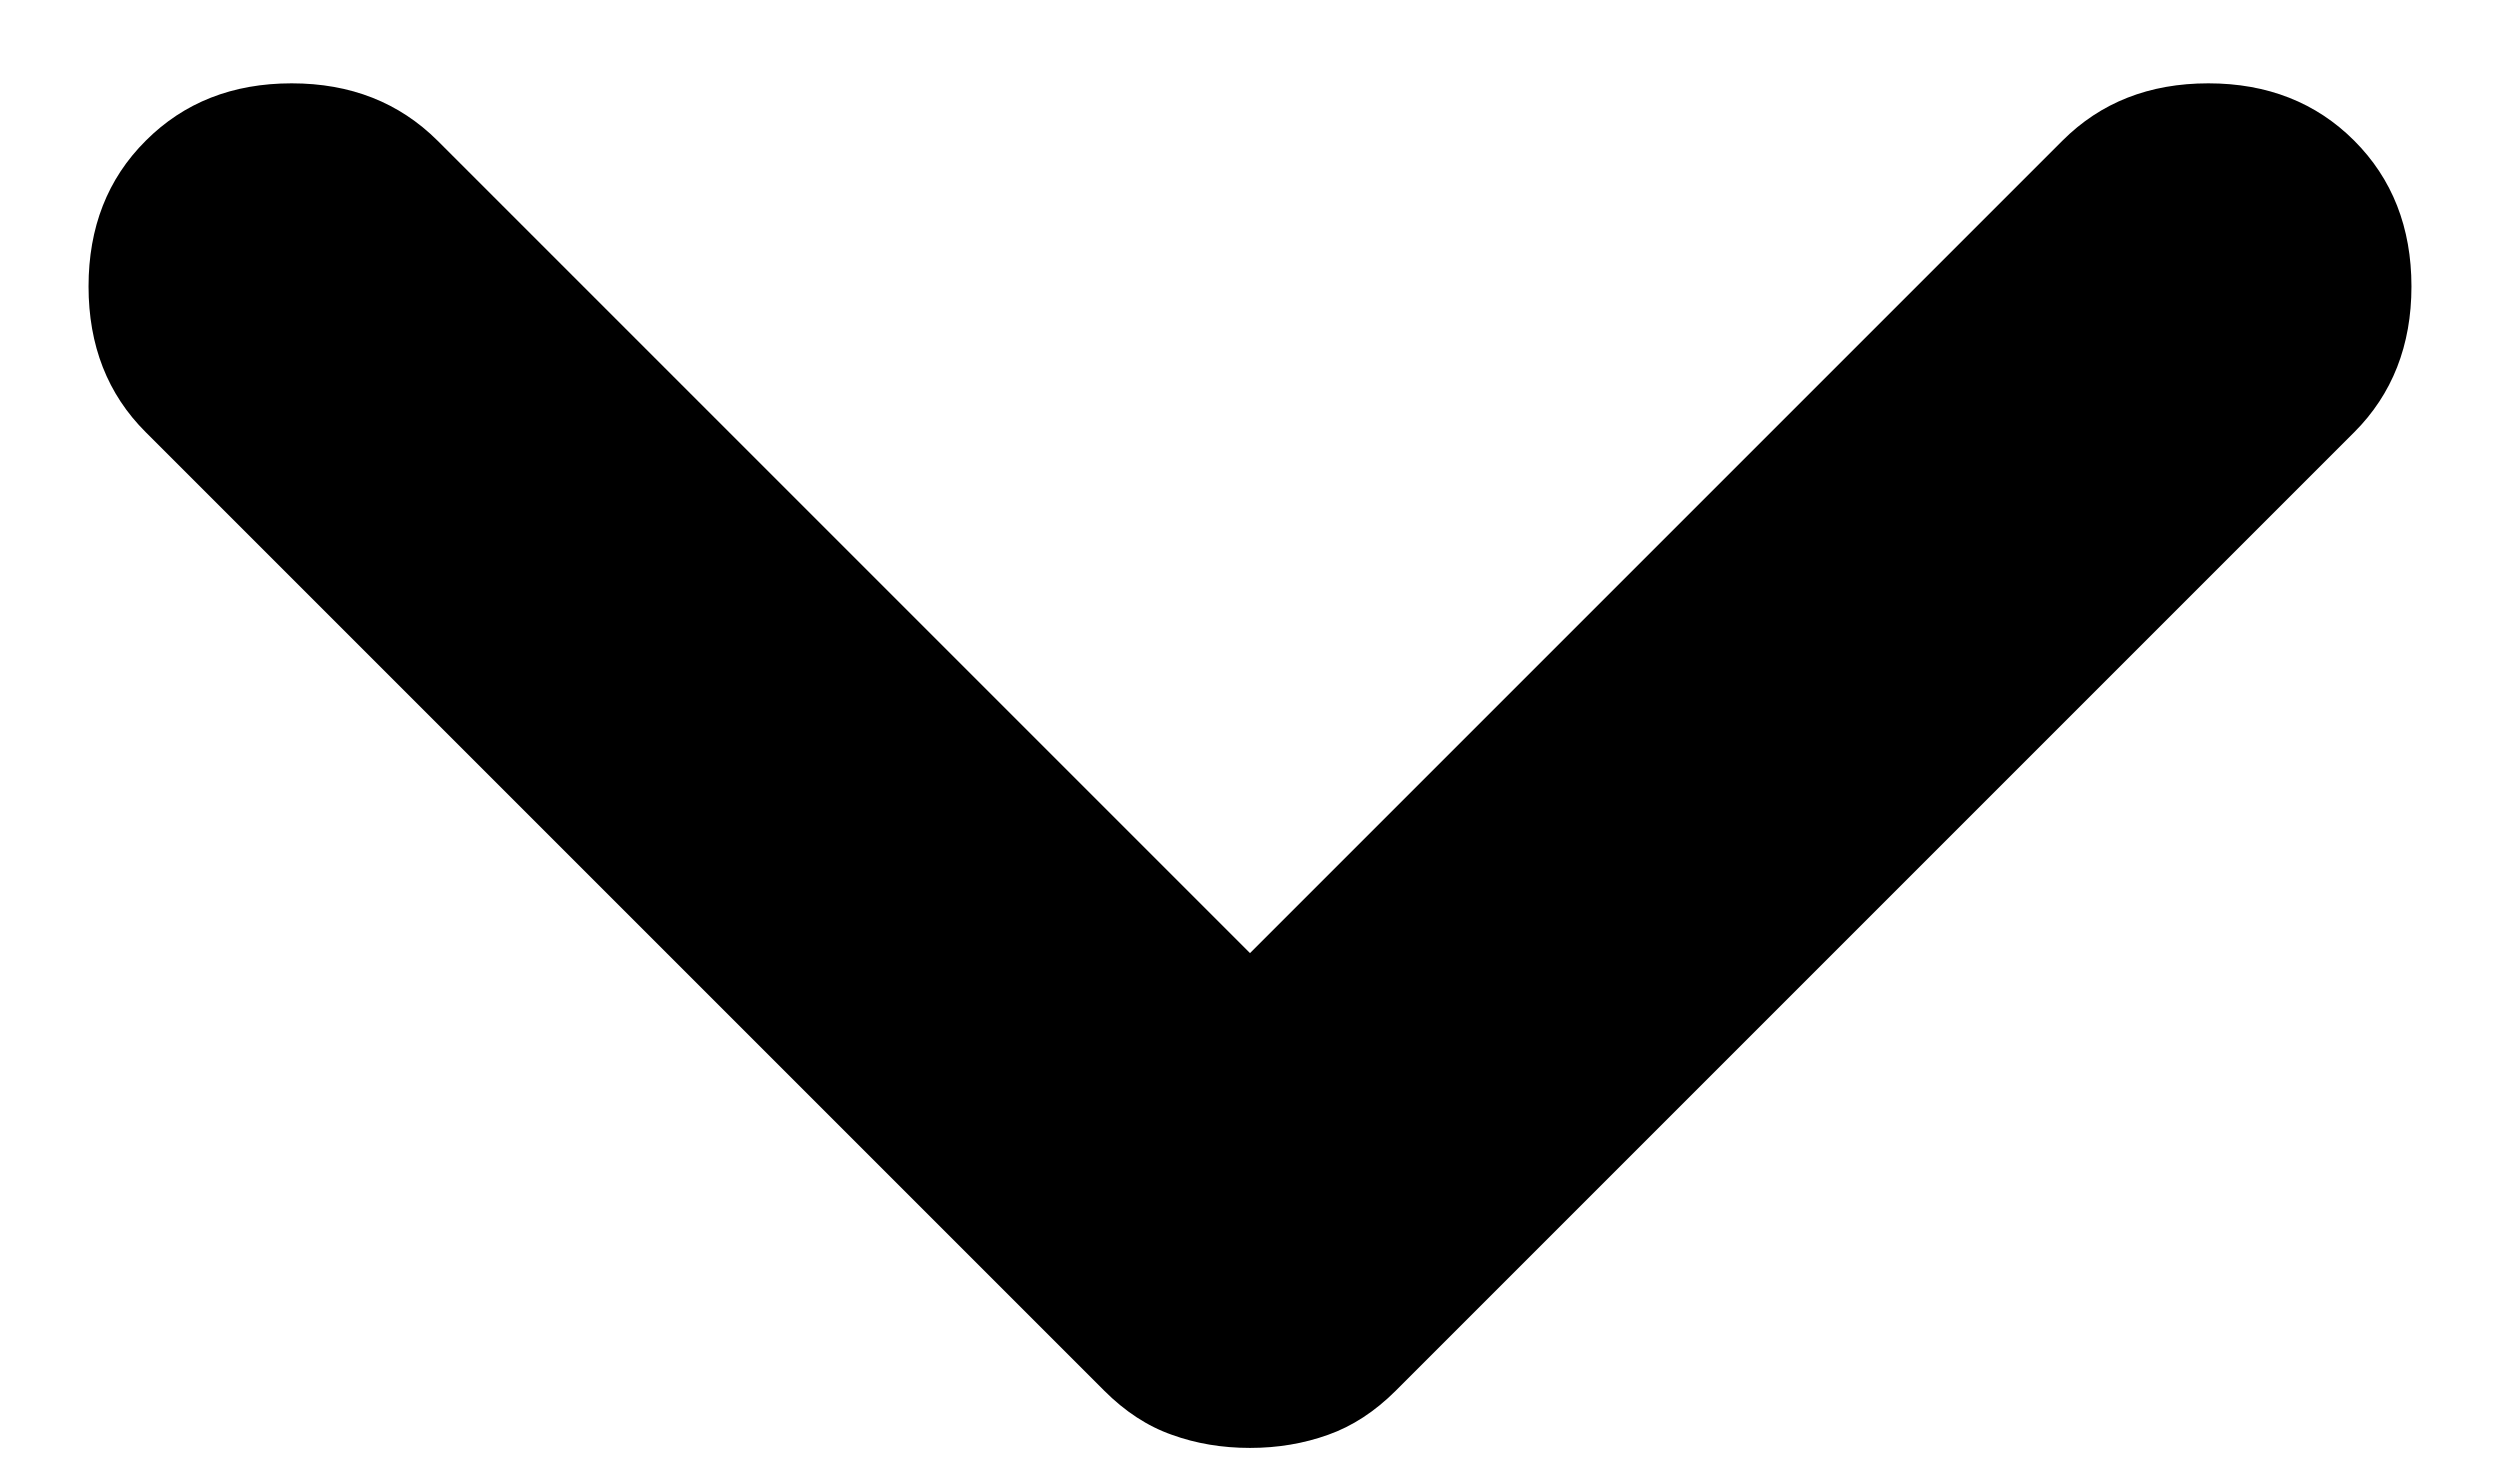
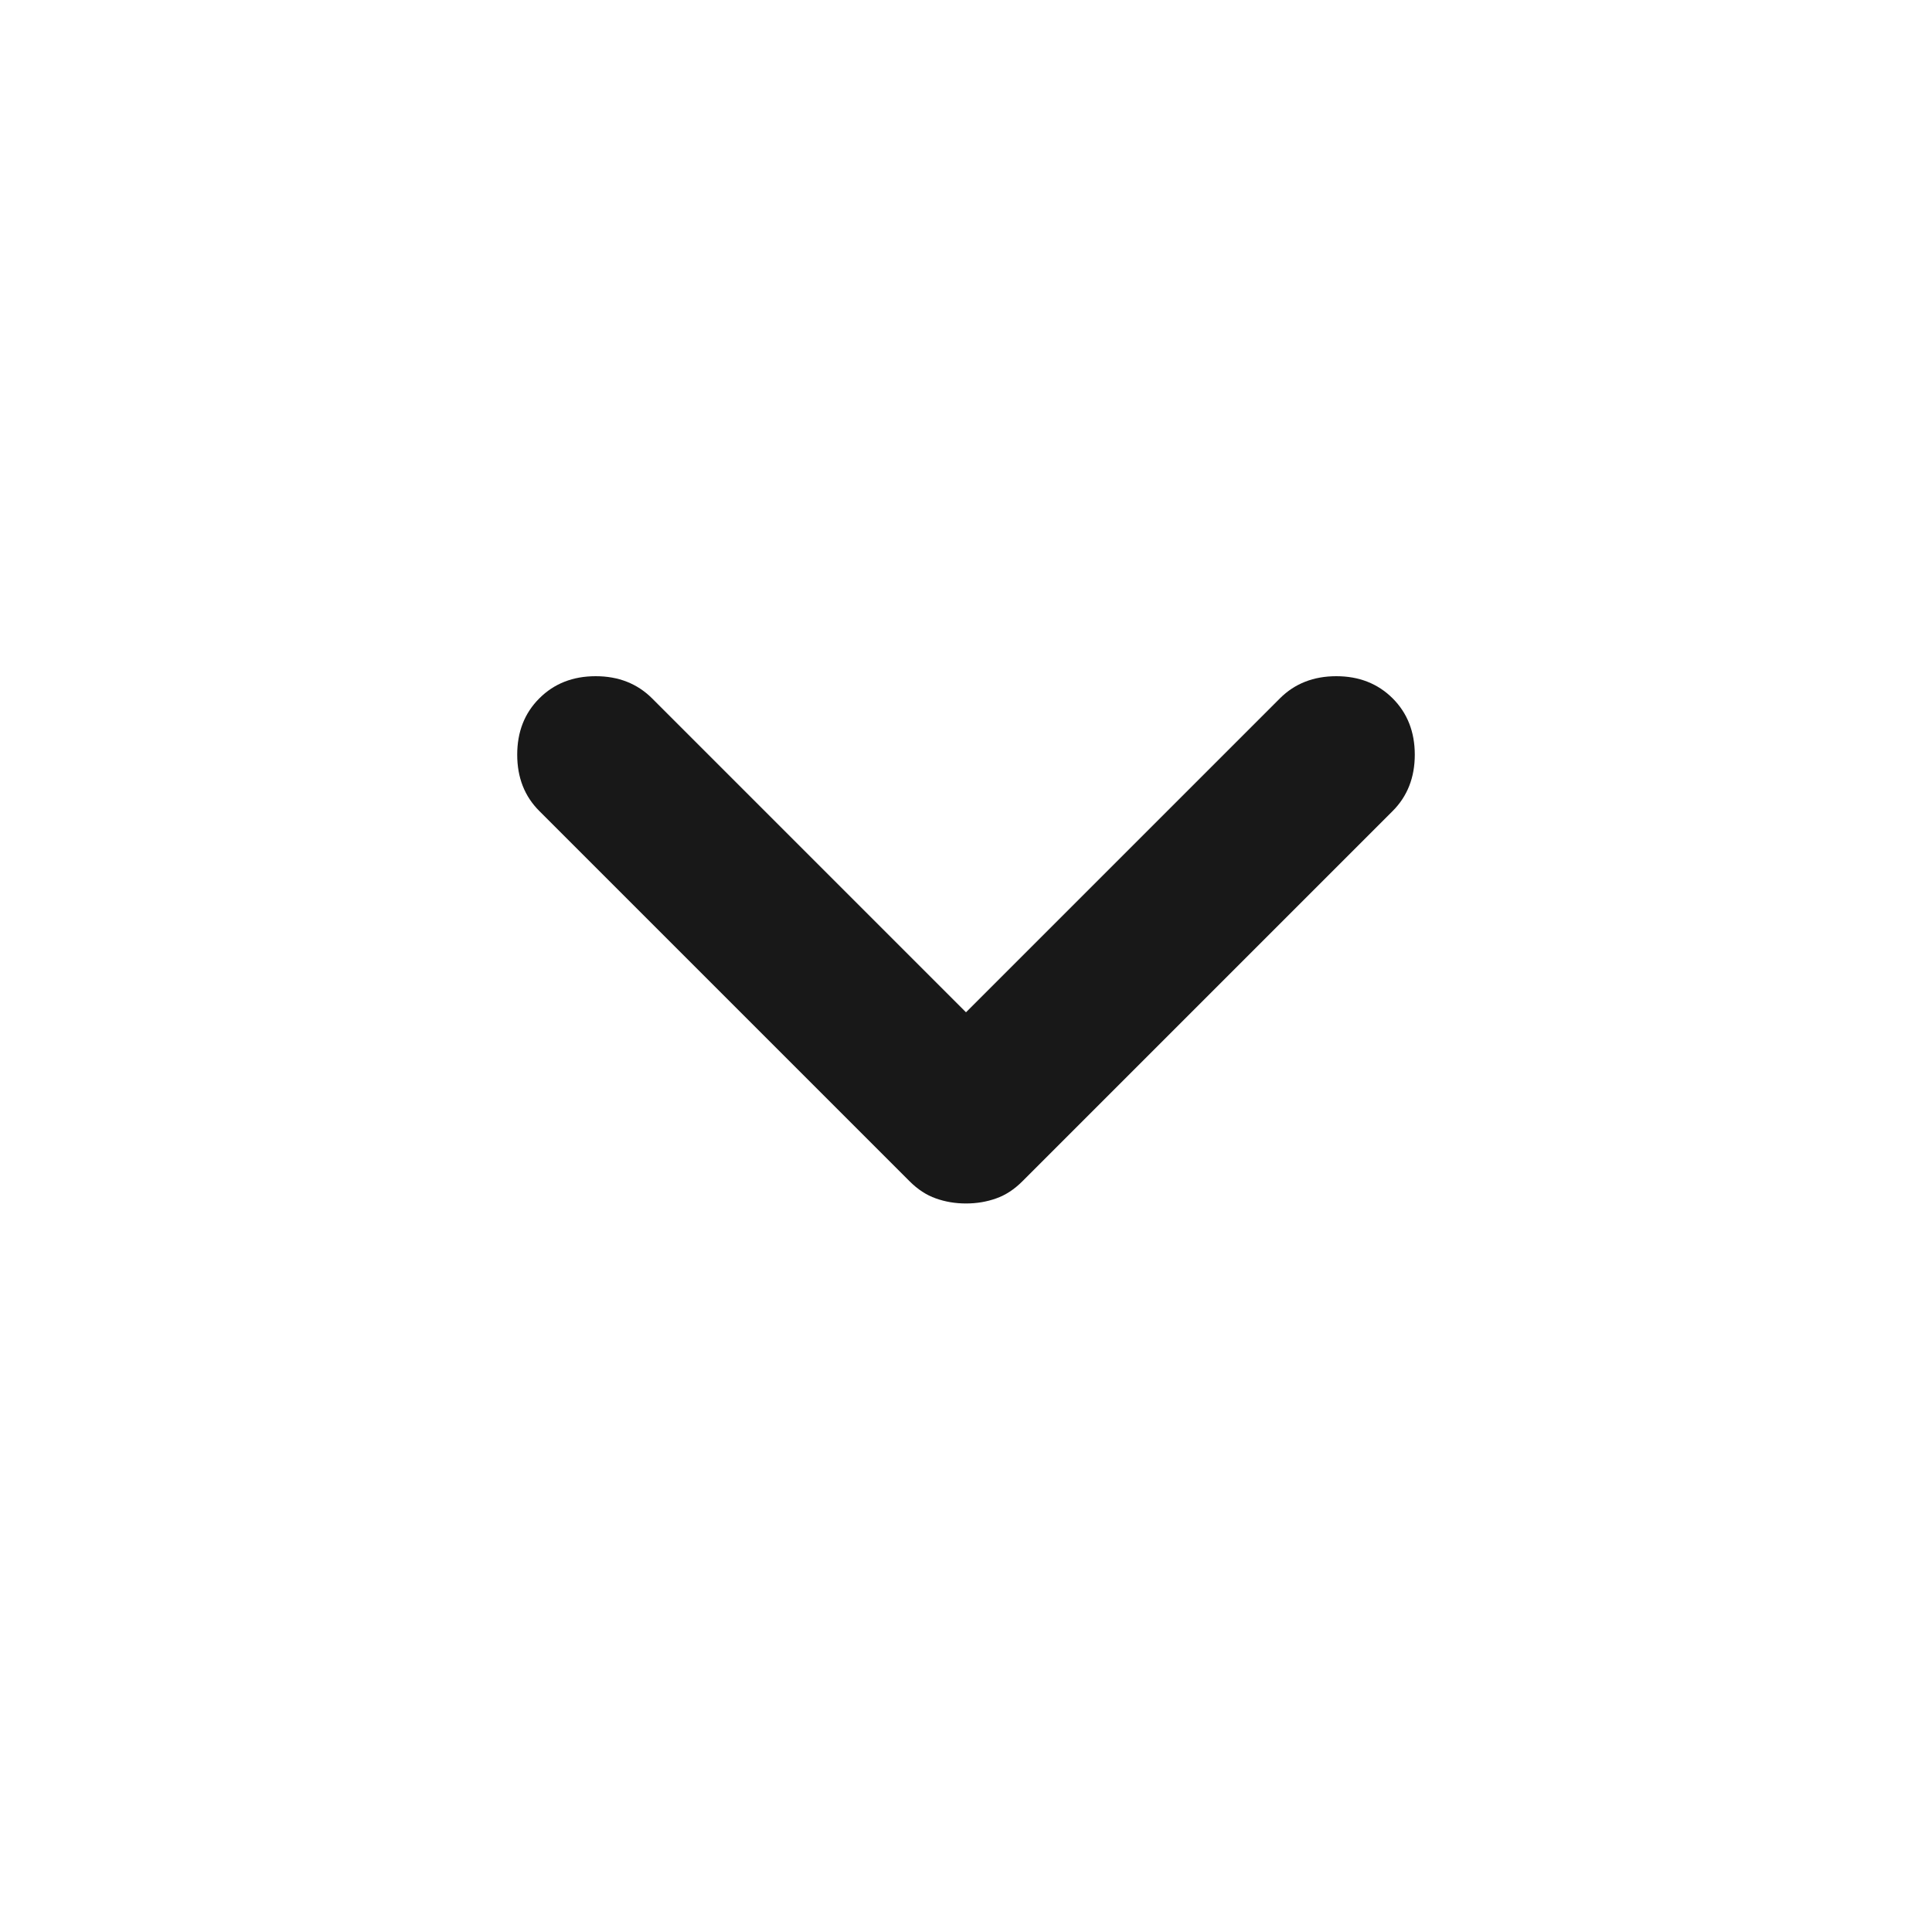
- <svg xmlns="http://www.w3.org/2000/svg" width="12" height="7" viewBox="0 0 12 7" fill="none">
-   <path d="M6 6.95C5.866 6.95 5.741 6.929 5.625 6.887C5.508 6.846 5.4 6.775 5.3 6.675L0.7 2.075C0.516 1.892 0.425 1.658 0.425 1.375C0.425 1.092 0.516 0.858 0.7 0.675C0.883 0.492 1.116 0.4 1.4 0.4C1.683 0.4 1.916 0.492 2.1 0.675L6 4.575L9.9 0.675C10.083 0.492 10.316 0.4 10.6 0.4C10.883 0.4 11.117 0.492 11.3 0.675C11.483 0.858 11.575 1.092 11.575 1.375C11.575 1.658 11.483 1.892 11.3 2.075L6.7 6.675C6.6 6.775 6.491 6.846 6.375 6.887C6.258 6.929 6.133 6.95 6 6.95Z" fill="black" />
+ <svg xmlns="http://www.w3.org/2000/svg" width="24" height="24" viewBox="0 0 24 24" fill="none">
+   <mask id="mask0_2023_168" style="mask-type:alpha" maskUnits="userSpaceOnUse" x="0" y="0" width="24" height="24">
+     <rect width="24" height="24" fill="#D9D9D9" />
+   </mask>
+   <g mask="url(#mask0_2023_168)">
+     <path d="M12 14.95C11.867 14.95 11.742 14.929 11.625 14.887C11.508 14.846 11.4 14.775 11.3 14.675L6.7 10.075C6.516 9.892 6.425 9.658 6.425 9.375C6.425 9.092 6.516 8.858 6.7 8.675C6.883 8.492 7.116 8.4 7.4 8.4C7.683 8.4 7.916 8.492 8.1 8.675L12 12.575L15.9 8.675C16.083 8.492 16.317 8.4 16.6 8.4C16.883 8.4 17.116 8.492 17.3 8.675C17.483 8.858 17.575 9.092 17.575 9.375C17.575 9.658 17.483 9.892 17.3 10.075L12.7 14.675C12.6 14.775 12.492 14.846 12.375 14.887C12.258 14.929 12.133 14.95 12 14.95Z" fill="#181818" />
+   </g>
</svg>
